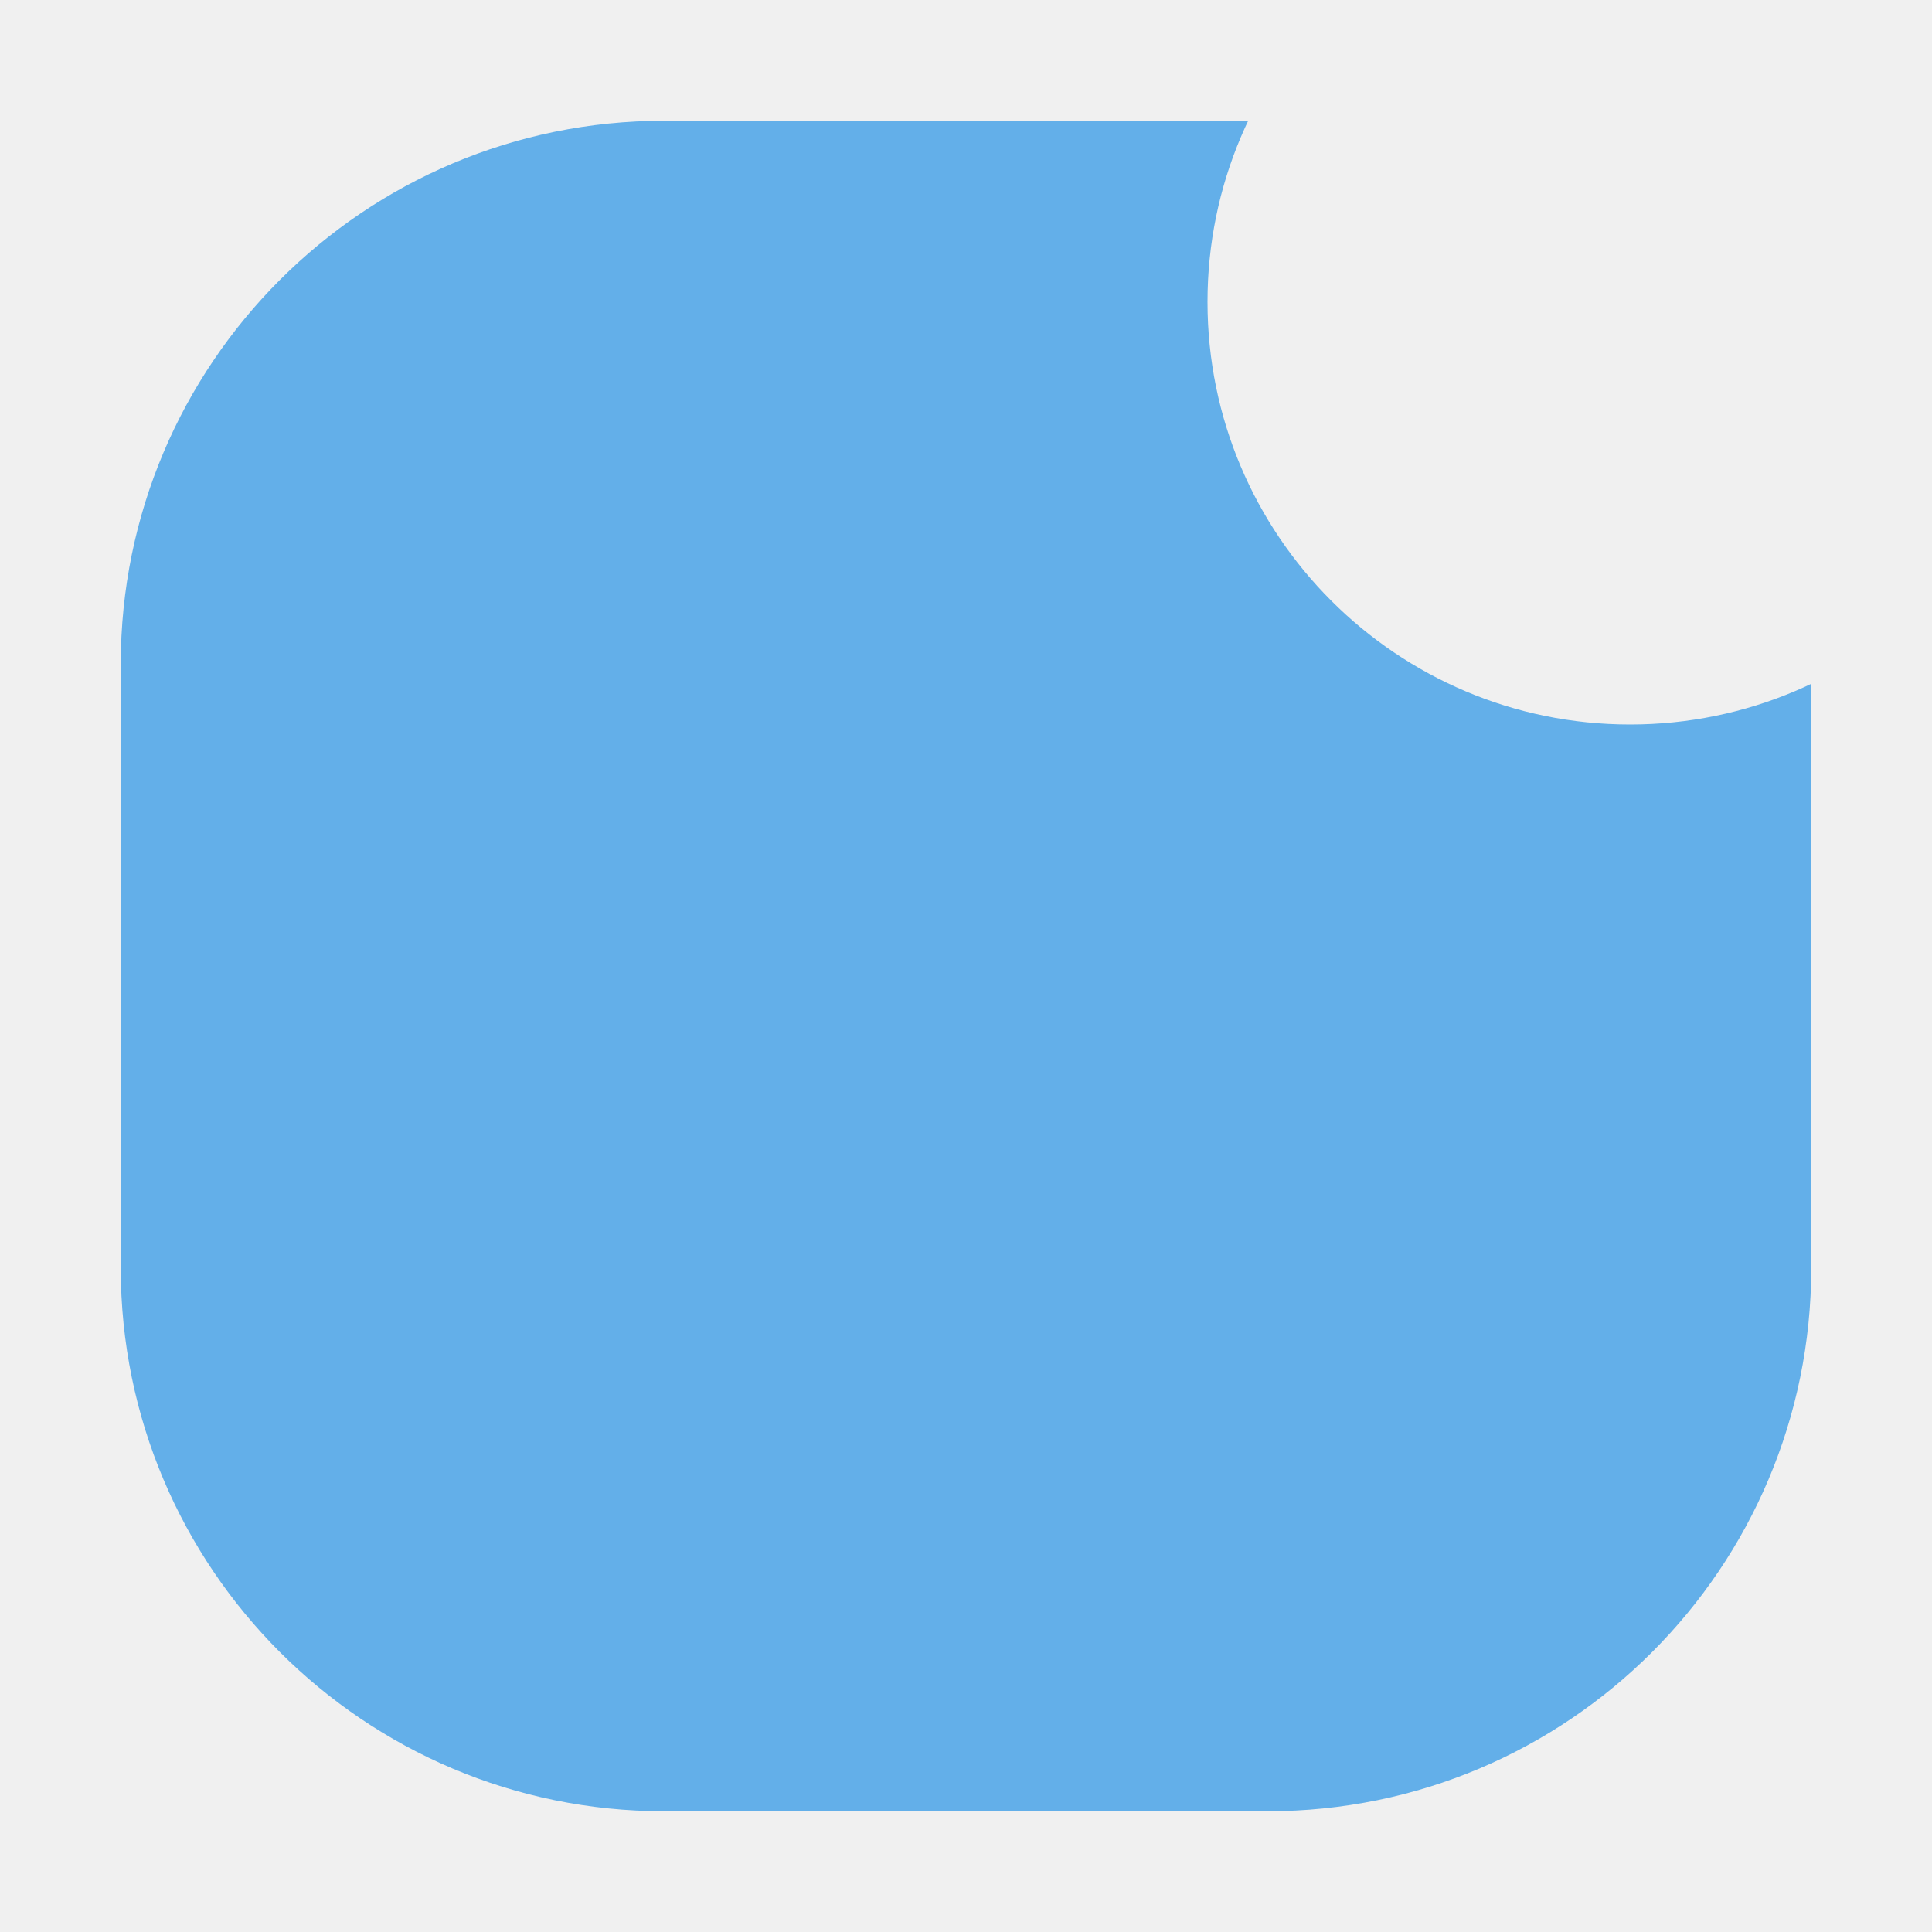
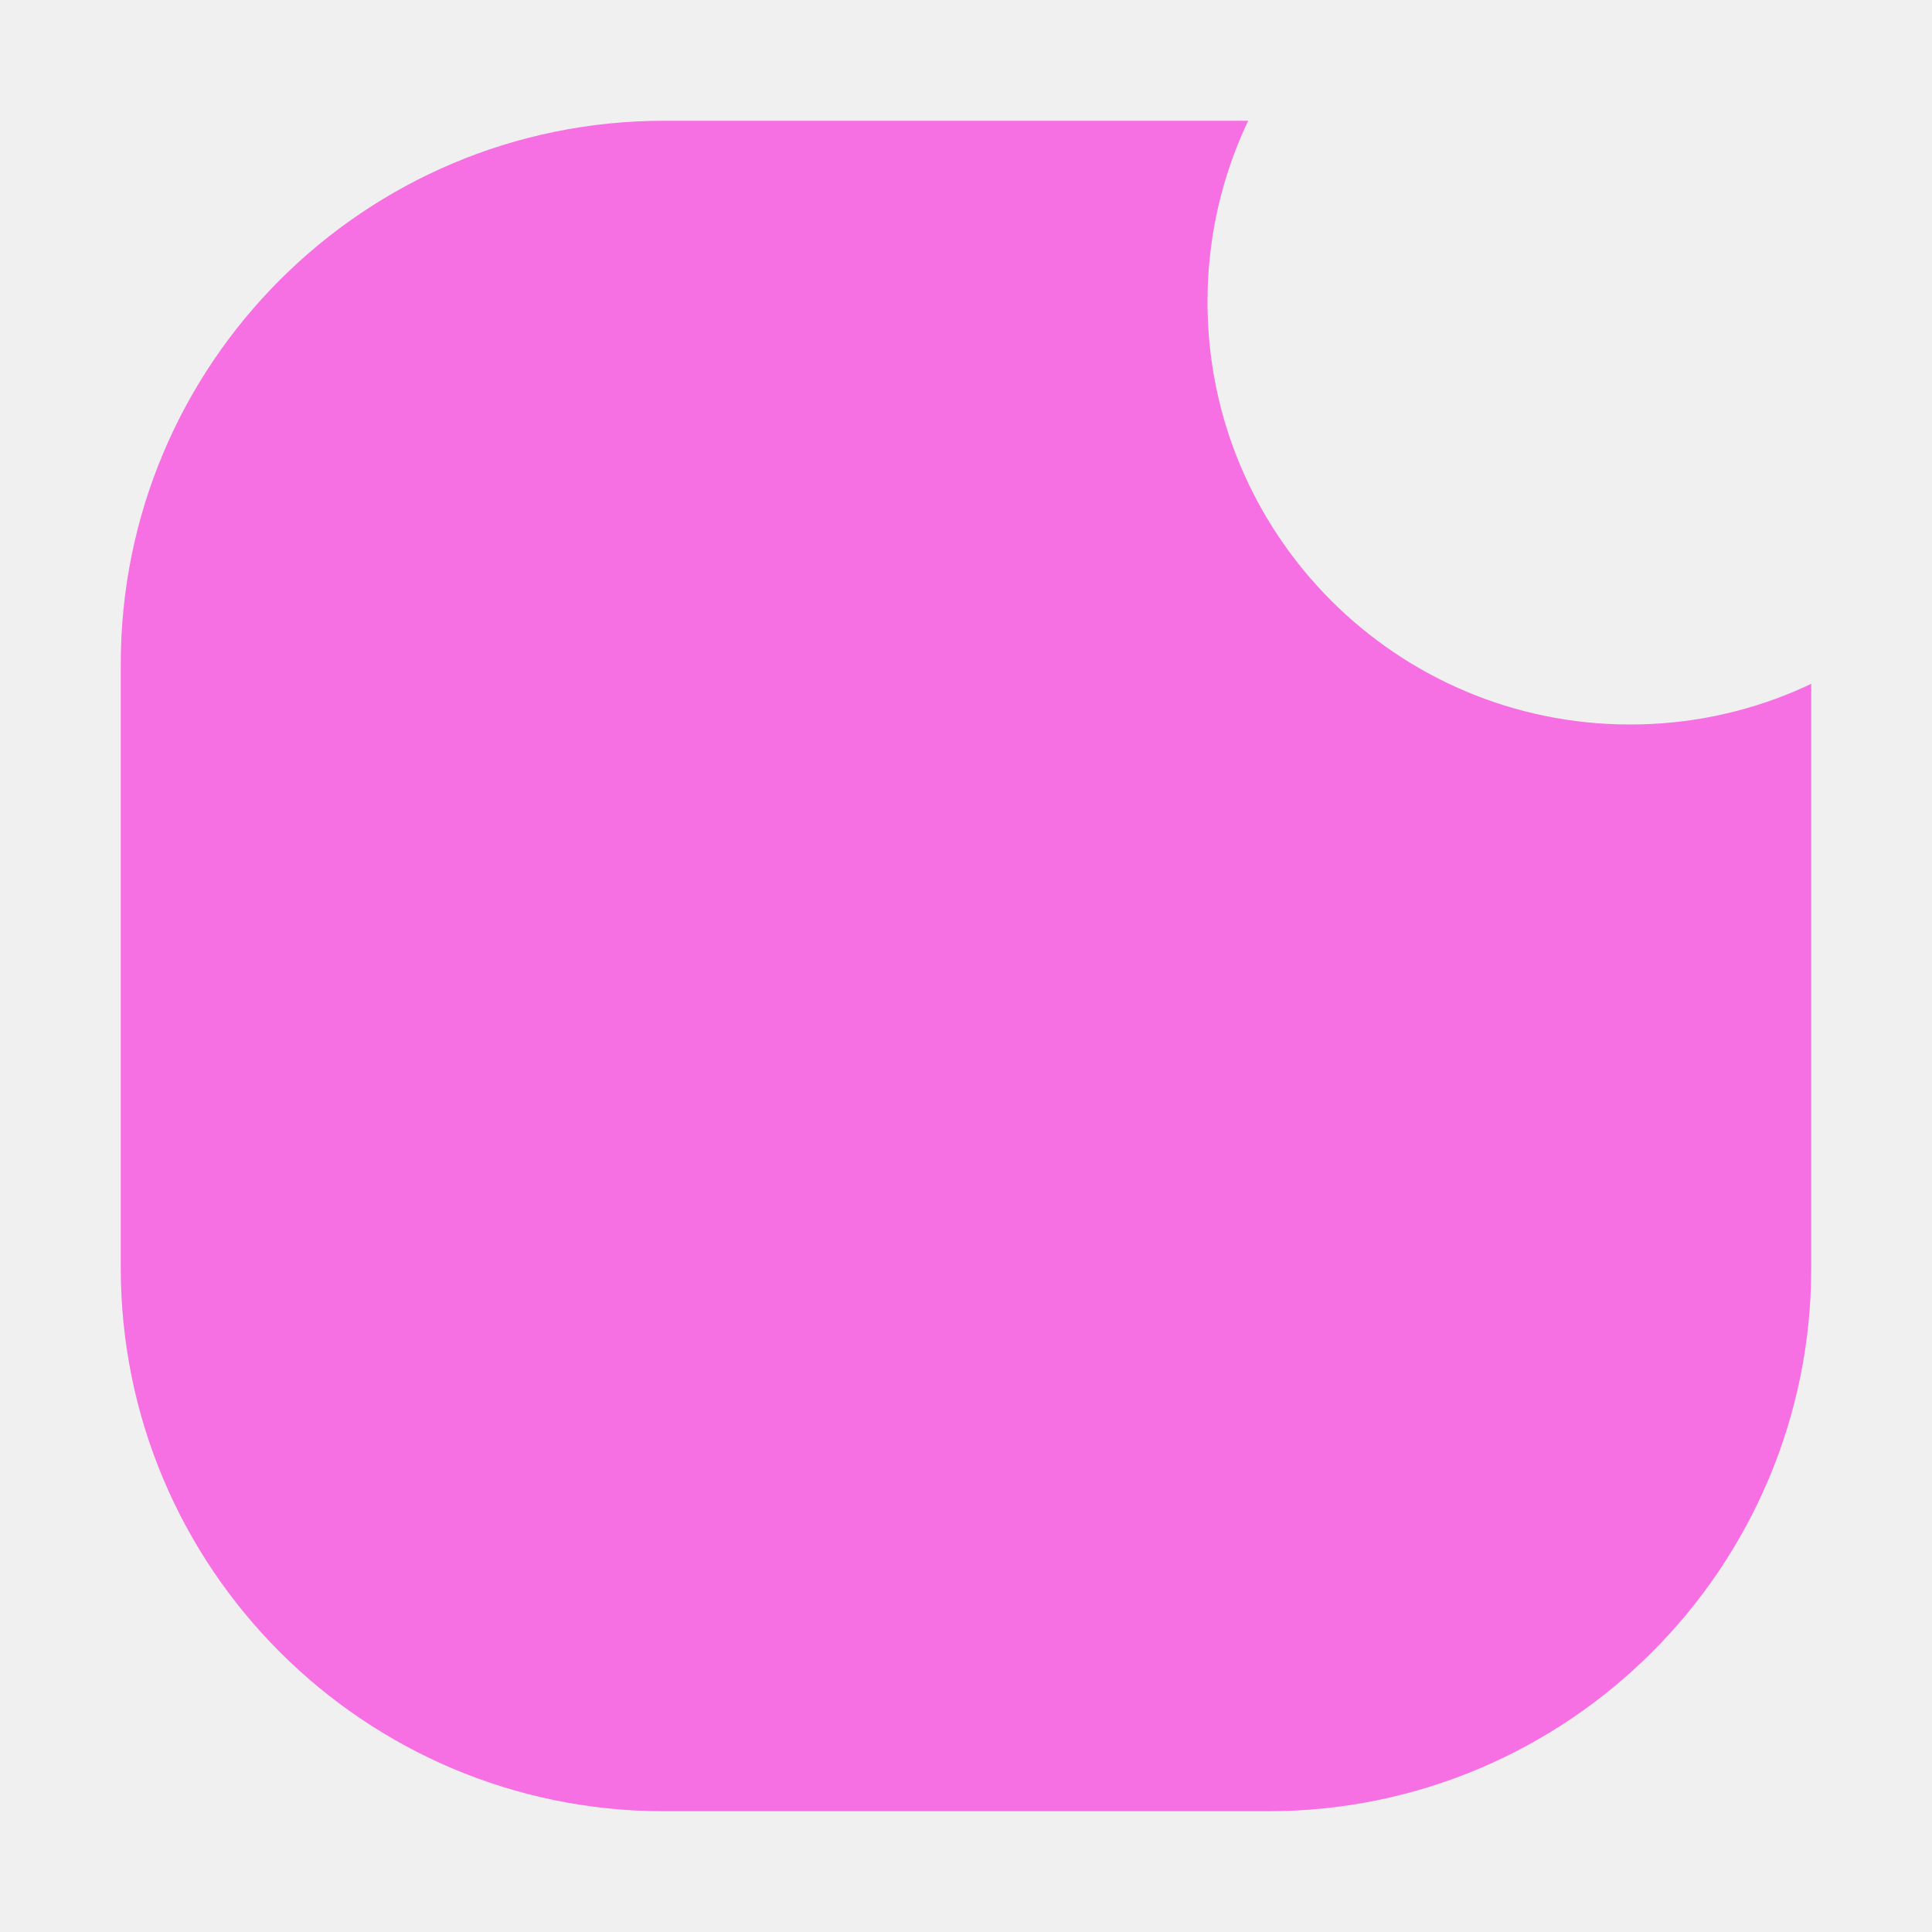
<svg xmlns="http://www.w3.org/2000/svg" viewBox="0 0 32 32">
  <defs>
    <mask id="b">
      <rect width="32" height="32" fill="#fff" />
      <circle cx="27" cy="5" r="7" fill="#000" />
    </mask>
  </defs>
-   <rect x="2" y="2" width="28" height="28" rx="9" fill="#63AFE9" mask="url(#b)" />
+   <rect x="2" y="2" width="28" height="28" rx="9" fill="#F770E3" mask="url(#b)" />
</svg>
